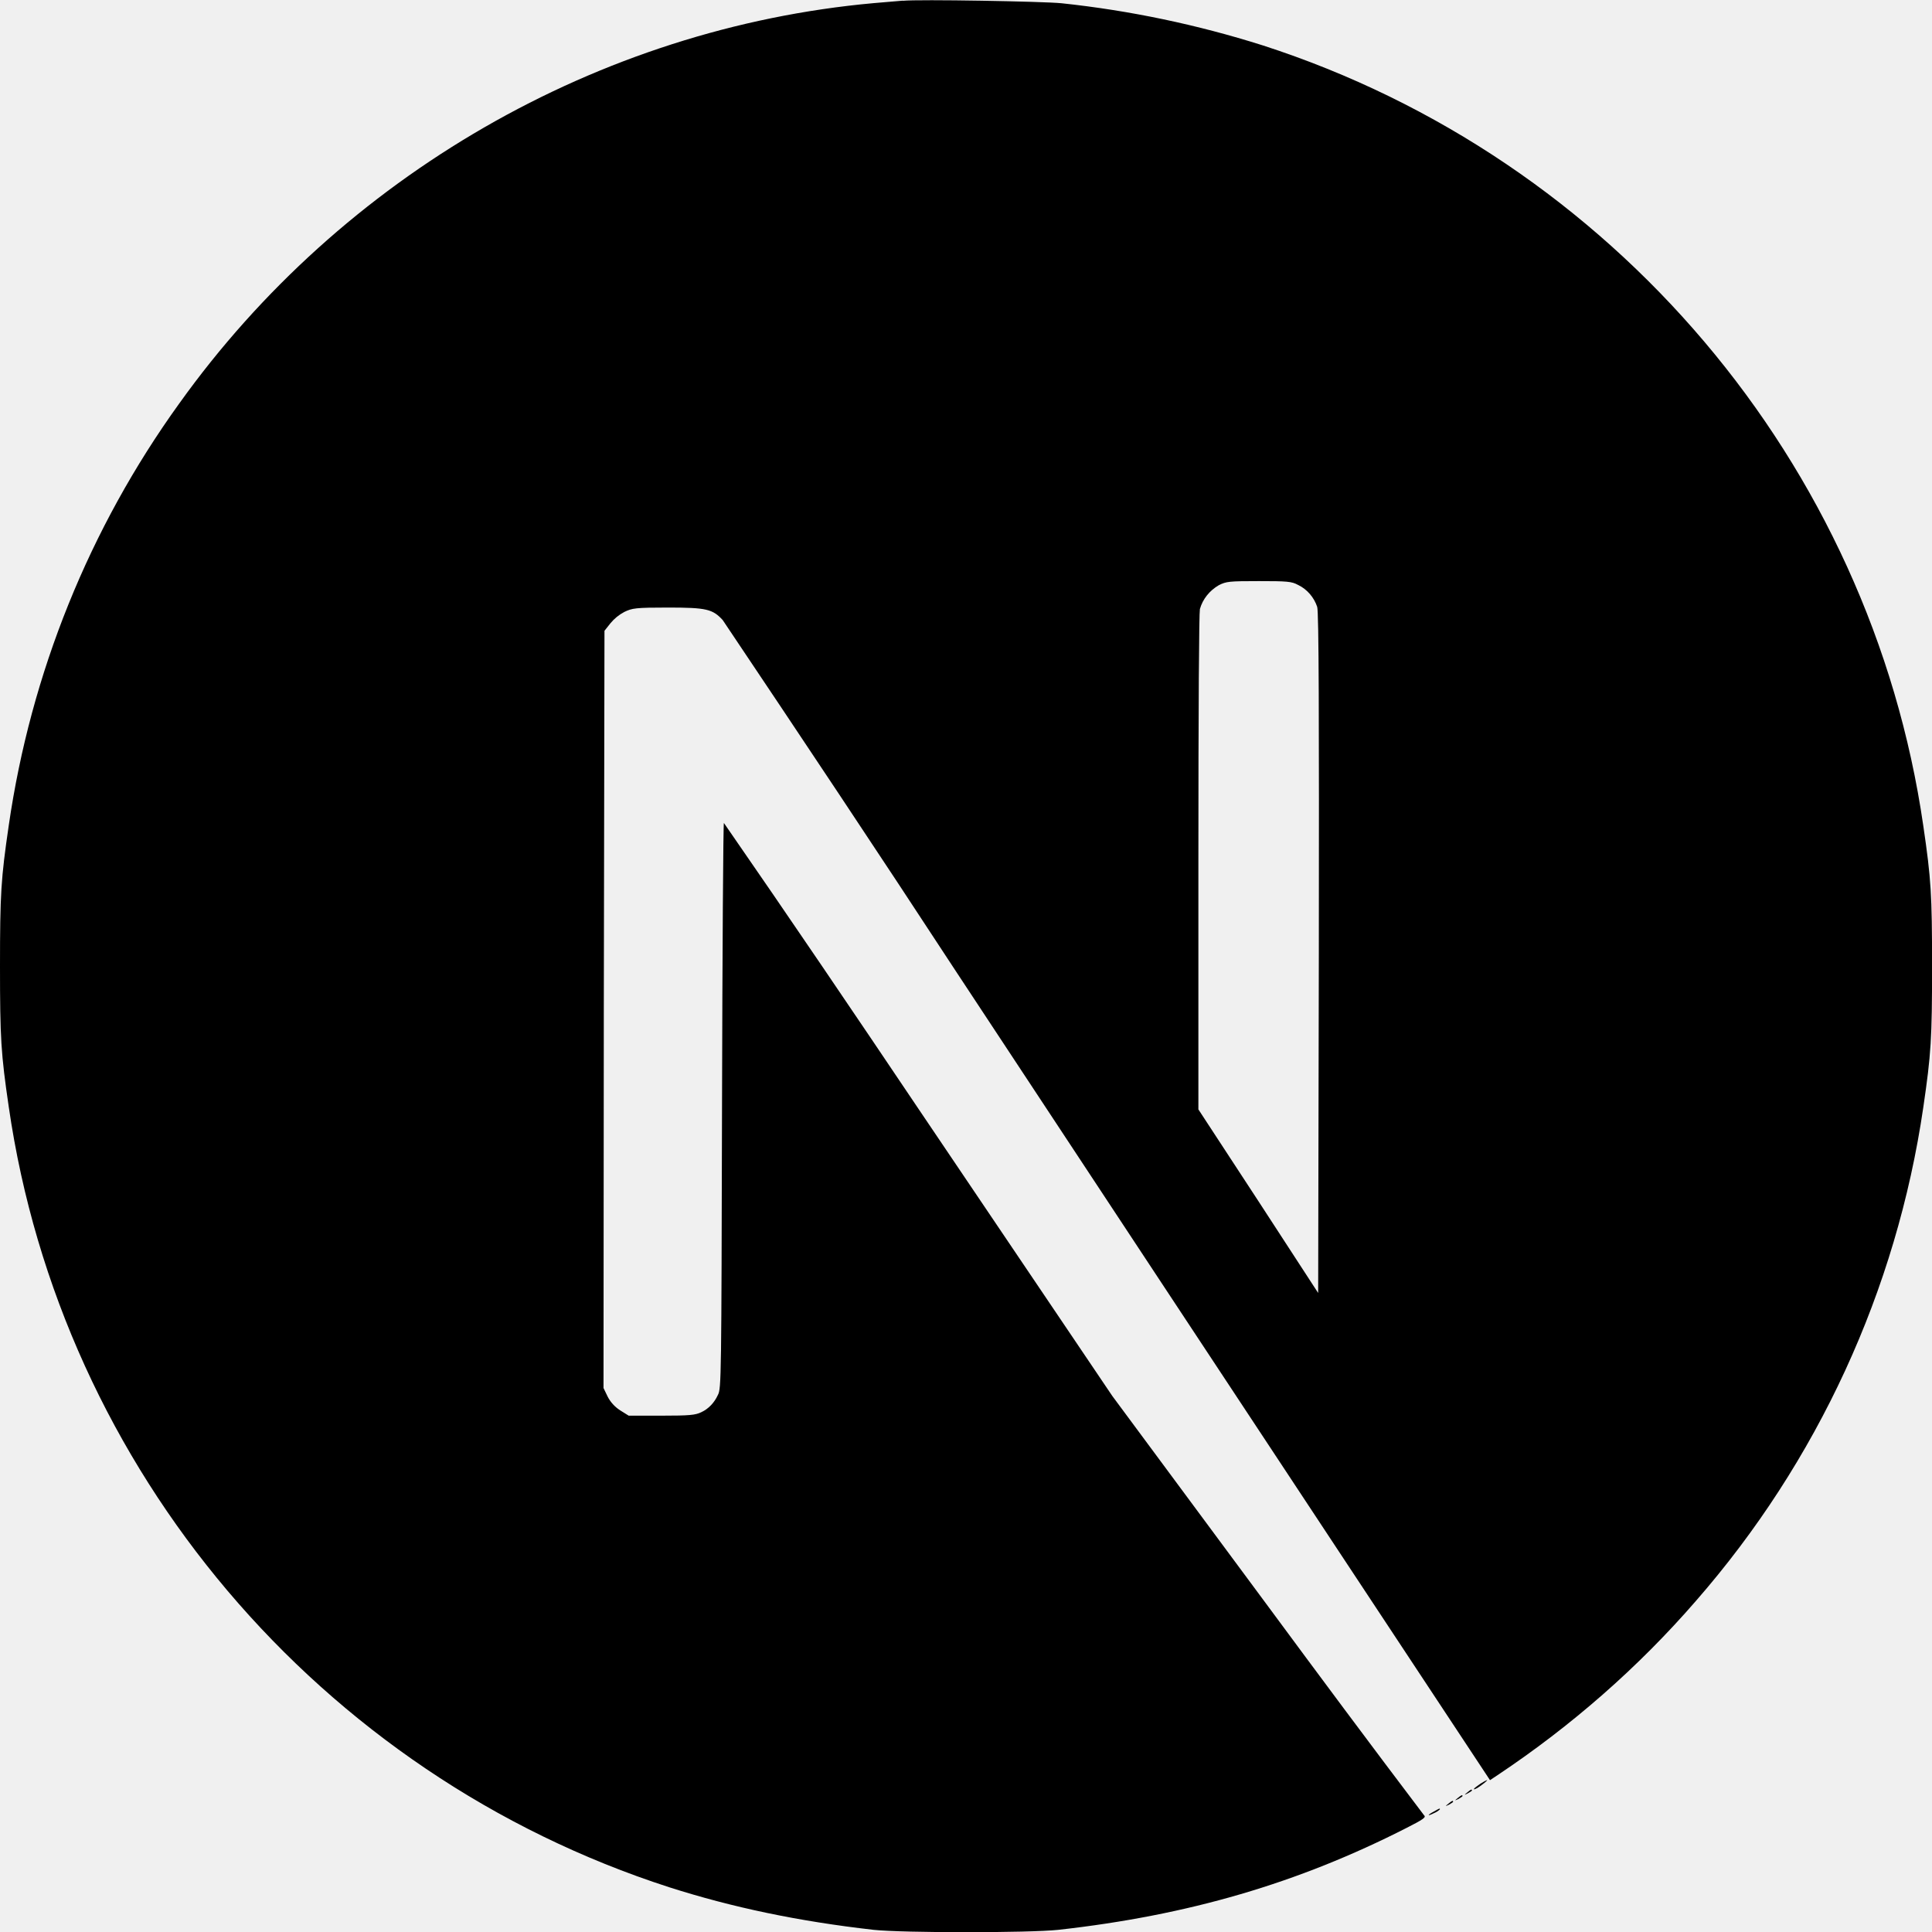
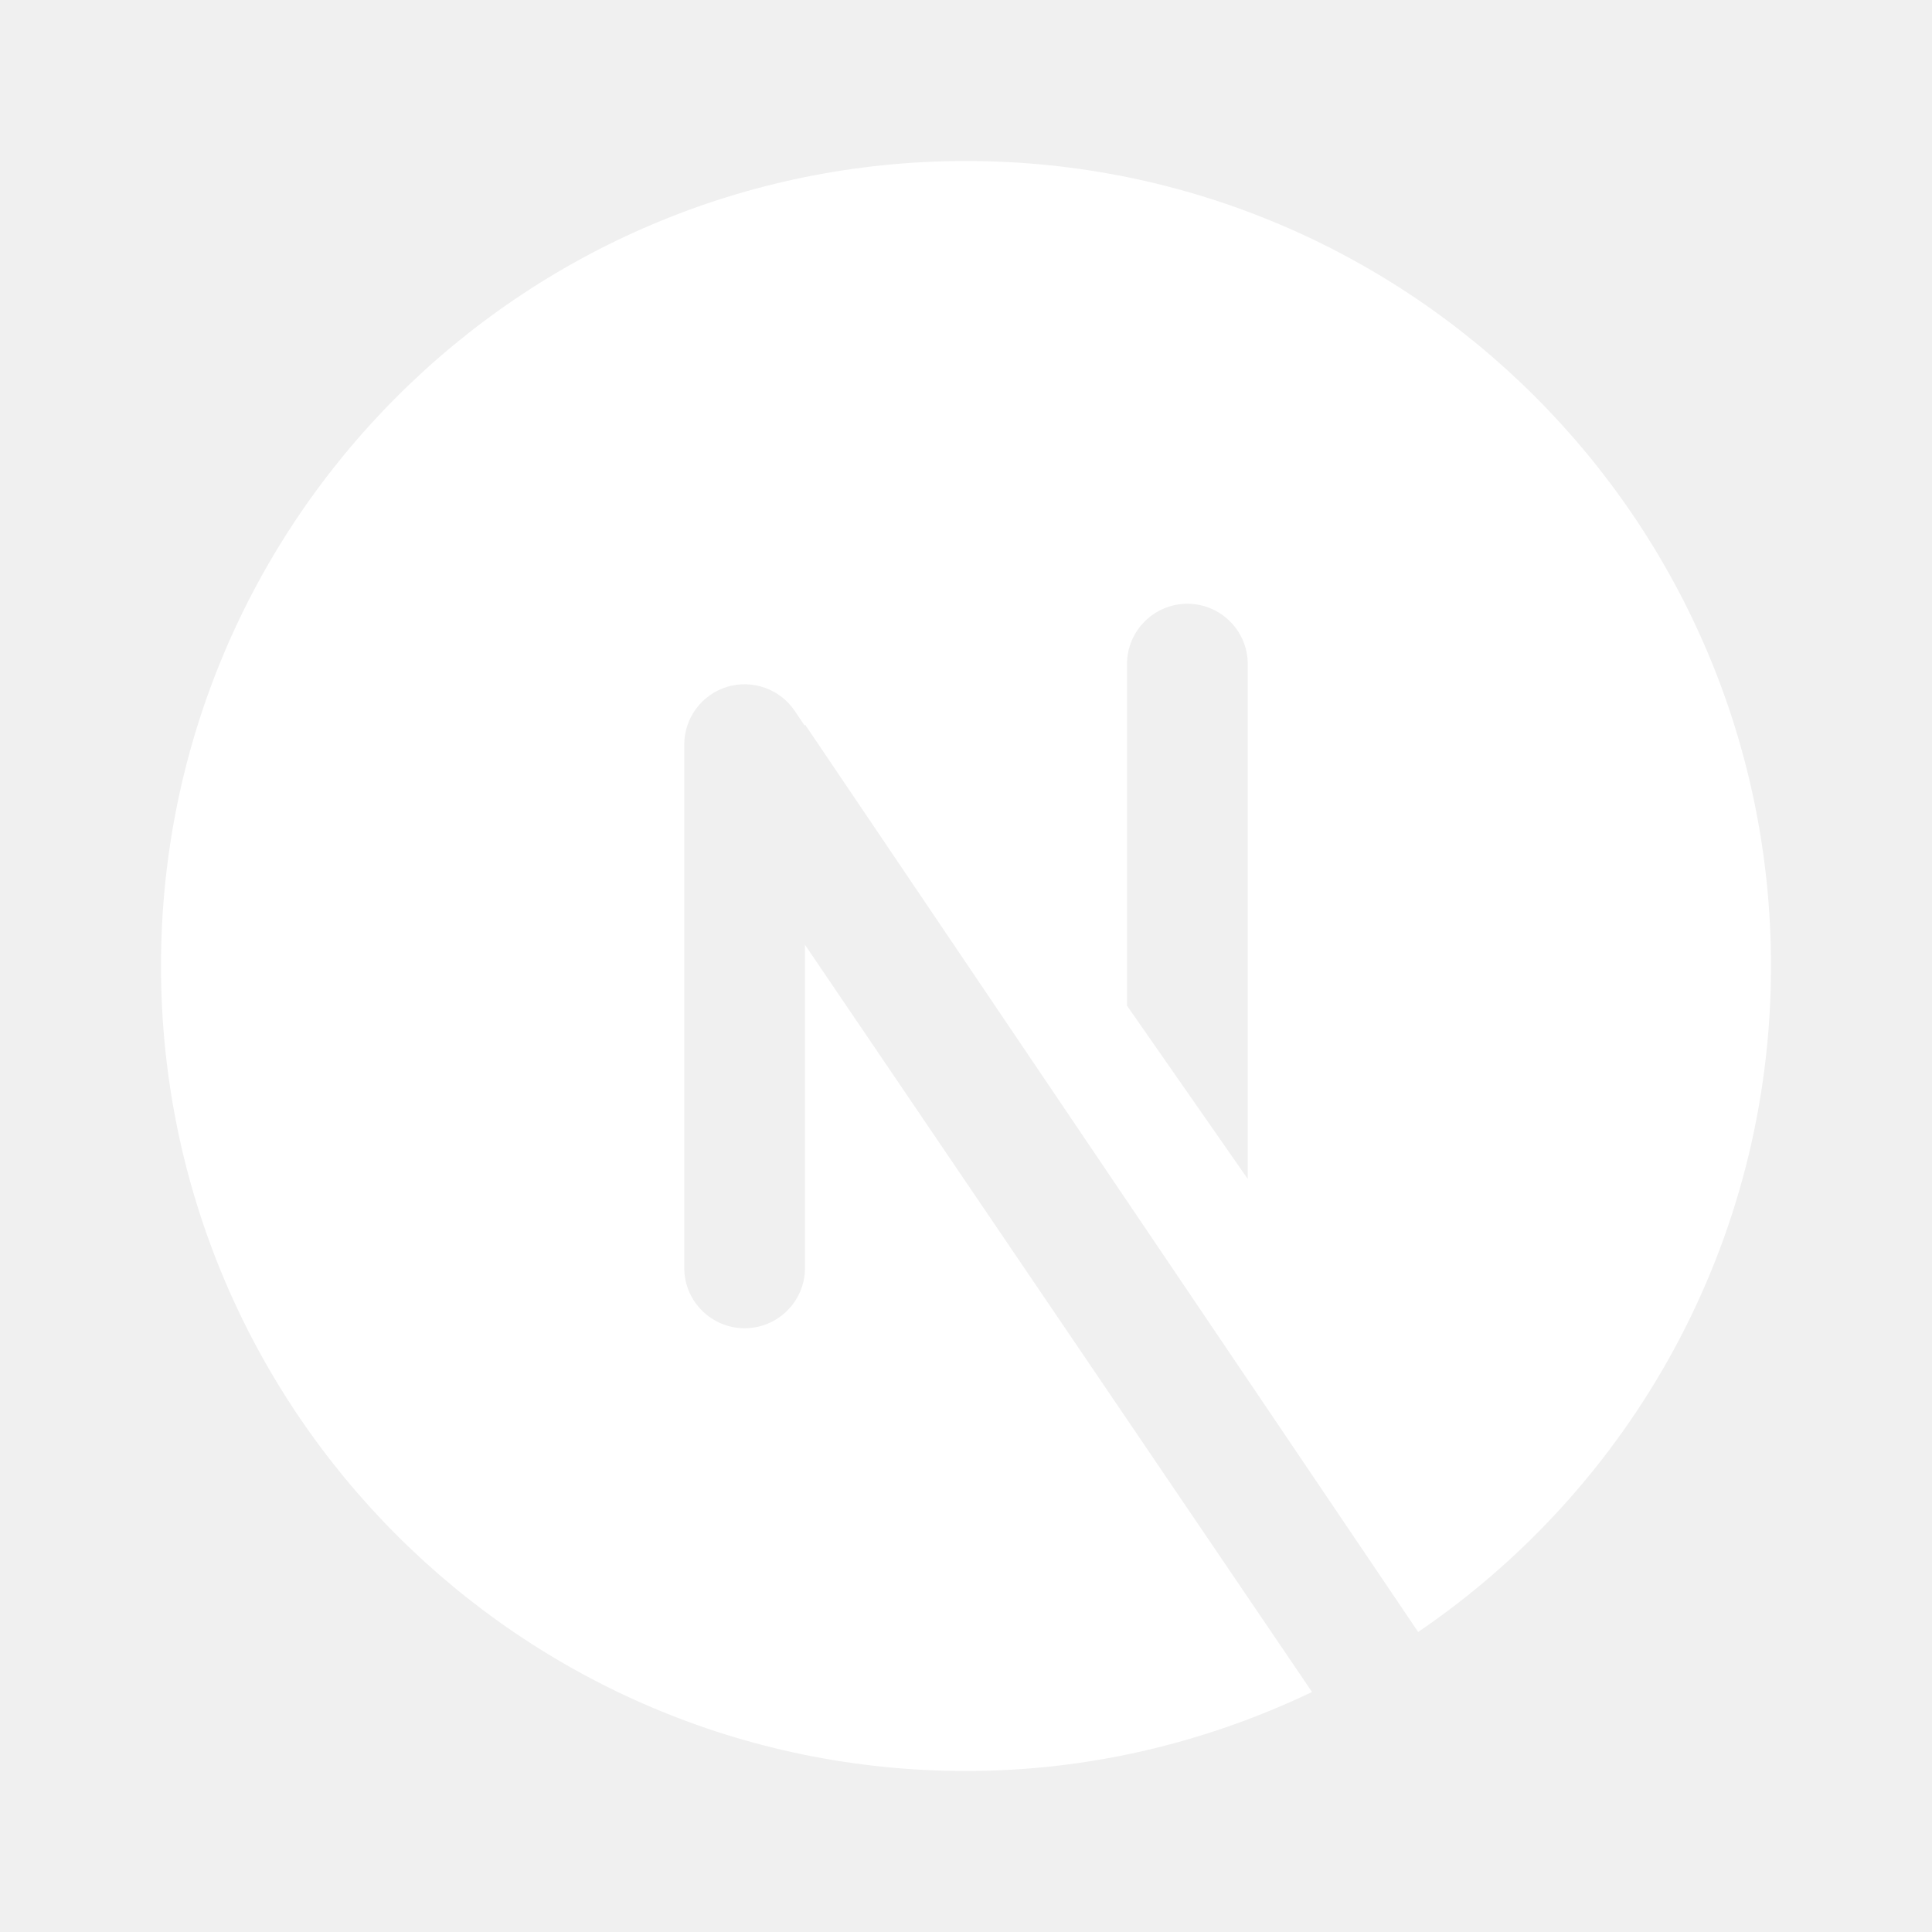
- <svg xmlns="http://www.w3.org/2000/svg" fill="#000000" width="800px" height="800px" viewBox="0 0 32 32">
-   <path d="M23.749 30.005c-0.119 0.063-0.109 0.083 0.005 0.025 0.037-0.015 0.068-0.036 0.095-0.061 0-0.021 0-0.021-0.1 0.036zM23.989 29.875c-0.057 0.047-0.057 0.047 0.011 0.016 0.036-0.021 0.068-0.041 0.068-0.047 0-0.027-0.016-0.021-0.079 0.031zM24.145 29.781c-0.057 0.047-0.057 0.047 0.011 0.016 0.037-0.021 0.068-0.043 0.068-0.048 0-0.025-0.016-0.020-0.079 0.032zM24.303 29.688c-0.057 0.047-0.057 0.047 0.009 0.015 0.037-0.020 0.068-0.041 0.068-0.047 0-0.025-0.016-0.020-0.077 0.032zM24.516 29.547c-0.109 0.073-0.147 0.12-0.047 0.068 0.067-0.041 0.181-0.131 0.161-0.131-0.043 0.016-0.079 0.043-0.115 0.063zM14.953 0.011c-0.073 0.005-0.292 0.025-0.484 0.041-4.548 0.412-8.803 2.86-11.5 6.631-1.491 2.067-2.459 4.468-2.824 6.989-0.129 0.88-0.145 1.14-0.145 2.333 0 1.192 0.016 1.448 0.145 2.328 0.871 6.011 5.147 11.057 10.943 12.927 1.043 0.333 2.136 0.563 3.381 0.704 0.484 0.052 2.577 0.052 3.061 0 2.152-0.24 3.969-0.771 5.767-1.688 0.276-0.14 0.328-0.177 0.291-0.208-0.88-1.161-1.744-2.323-2.609-3.495l-2.557-3.453-3.203-4.745c-1.068-1.588-2.14-3.172-3.229-4.744-0.011 0-0.025 2.109-0.031 4.681-0.011 4.505-0.011 4.688-0.068 4.792-0.057 0.125-0.151 0.229-0.276 0.287-0.099 0.047-0.188 0.057-0.661 0.057h-0.541l-0.141-0.088c-0.088-0.057-0.161-0.136-0.208-0.229l-0.068-0.141 0.005-6.271 0.011-6.271 0.099-0.125c0.063-0.077 0.141-0.14 0.229-0.187 0.131-0.063 0.183-0.073 0.724-0.073 0.635 0 0.74 0.025 0.907 0.208 1.296 1.932 2.588 3.869 3.859 5.812 2.079 3.152 4.917 7.453 6.312 9.563l2.537 3.839 0.125-0.083c1.219-0.813 2.328-1.781 3.285-2.885 2.016-2.308 3.324-5.147 3.767-8.177 0.129-0.88 0.145-1.141 0.145-2.333 0-1.193-0.016-1.448-0.145-2.328-0.871-6.011-5.147-11.057-10.943-12.928-1.084-0.343-2.199-0.577-3.328-0.697-0.303-0.031-2.371-0.068-2.631-0.041zM21.5 9.688c0.151 0.072 0.265 0.208 0.317 0.364 0.027 0.084 0.032 1.823 0.027 5.74l-0.011 5.624-0.989-1.52-0.995-1.521v-4.083c0-2.647 0.011-4.131 0.025-4.204 0.047-0.167 0.161-0.307 0.313-0.395 0.124-0.063 0.172-0.068 0.667-0.068 0.463 0 0.541 0.005 0.645 0.063z" />
+ <svg xmlns="http://www.w3.org/2000/svg" fill="#FFFFFF" viewBox="0 0 48 48" width="96px" height="96px">
+   <path d="M20,23.474V31.5c0,0.828-0.672,1.5-1.5,1.5S17,32.328,17,31.5v-13c0-0.659,0.431-1.241,1.062-1.435 c0.627-0.19,1.314,0.049,1.682,0.596l0.249,0.37L20,18l15.234,22.546C40.524,36.947,44,30.88,44,24c0-11.046-8.954-20-20-20 S4,12.954,4,24s8.954,20,20,20c3.082,0,5.99-0.718,8.597-1.963L20,23.474z M28,16.5c0-0.828,0.672-1.5,1.5-1.5s1.5,0.672,1.5,1.5 v12.79l-3-4.304V16.5z" />
</svg>
